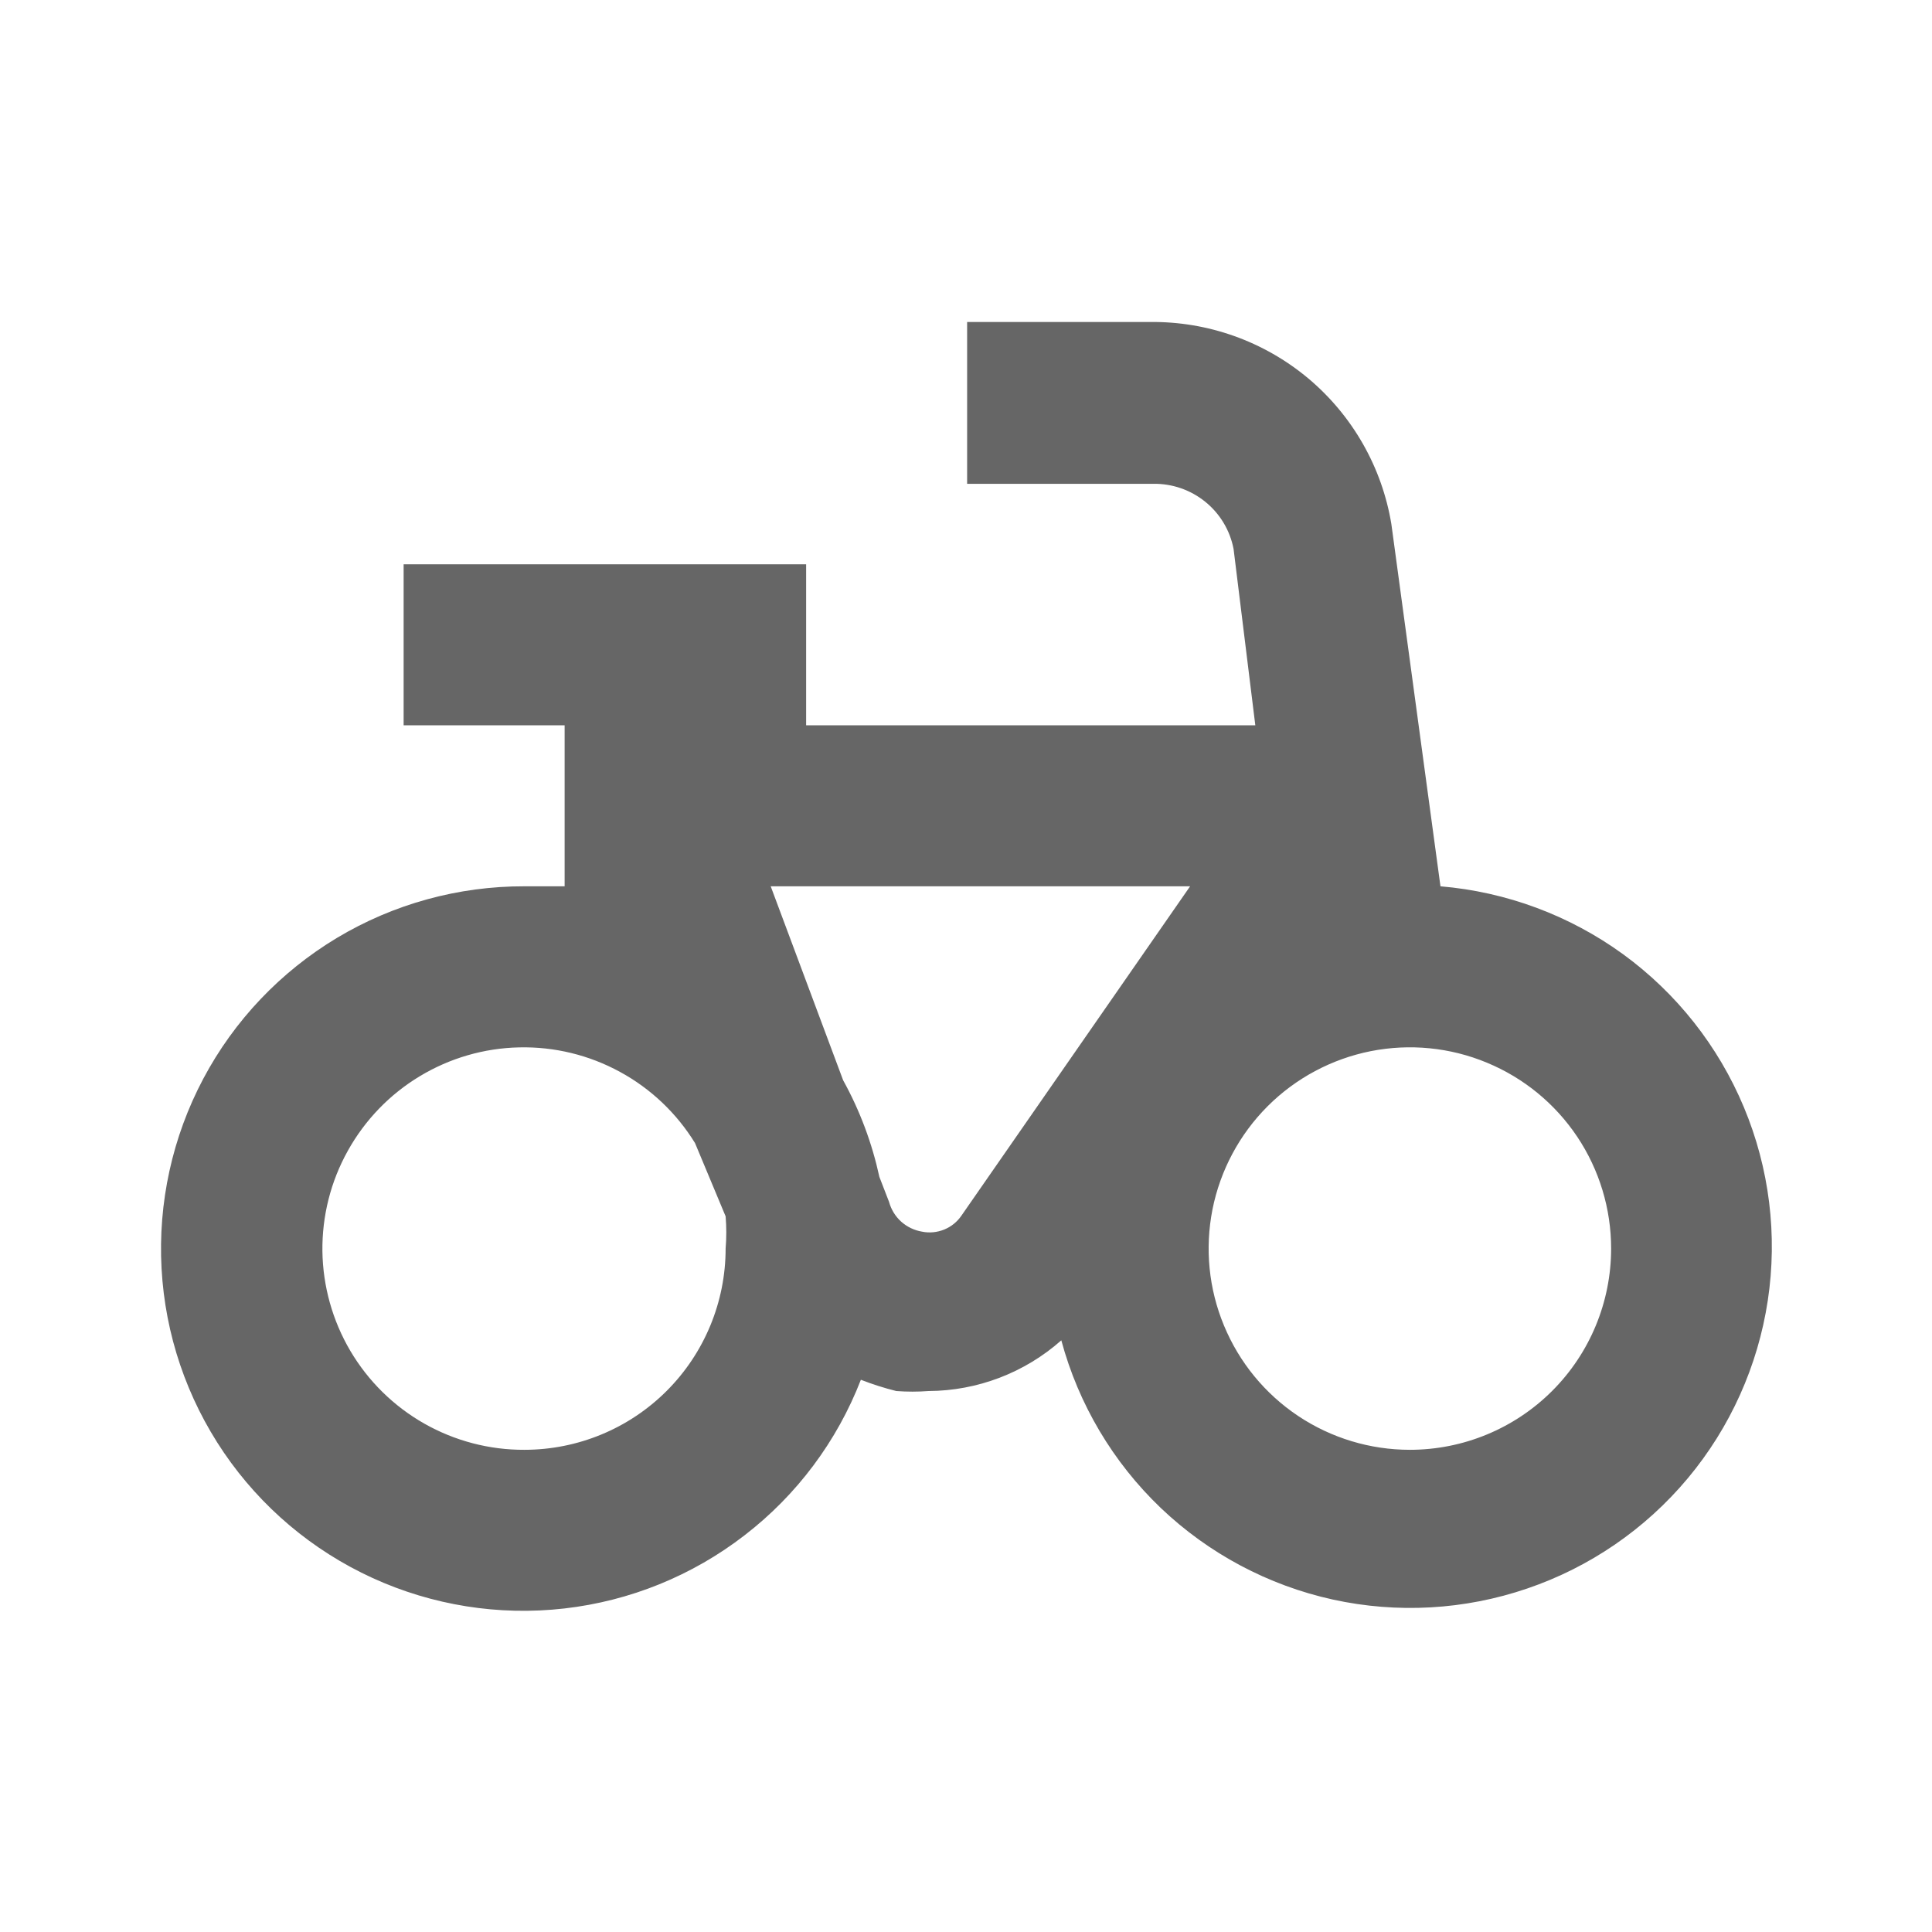
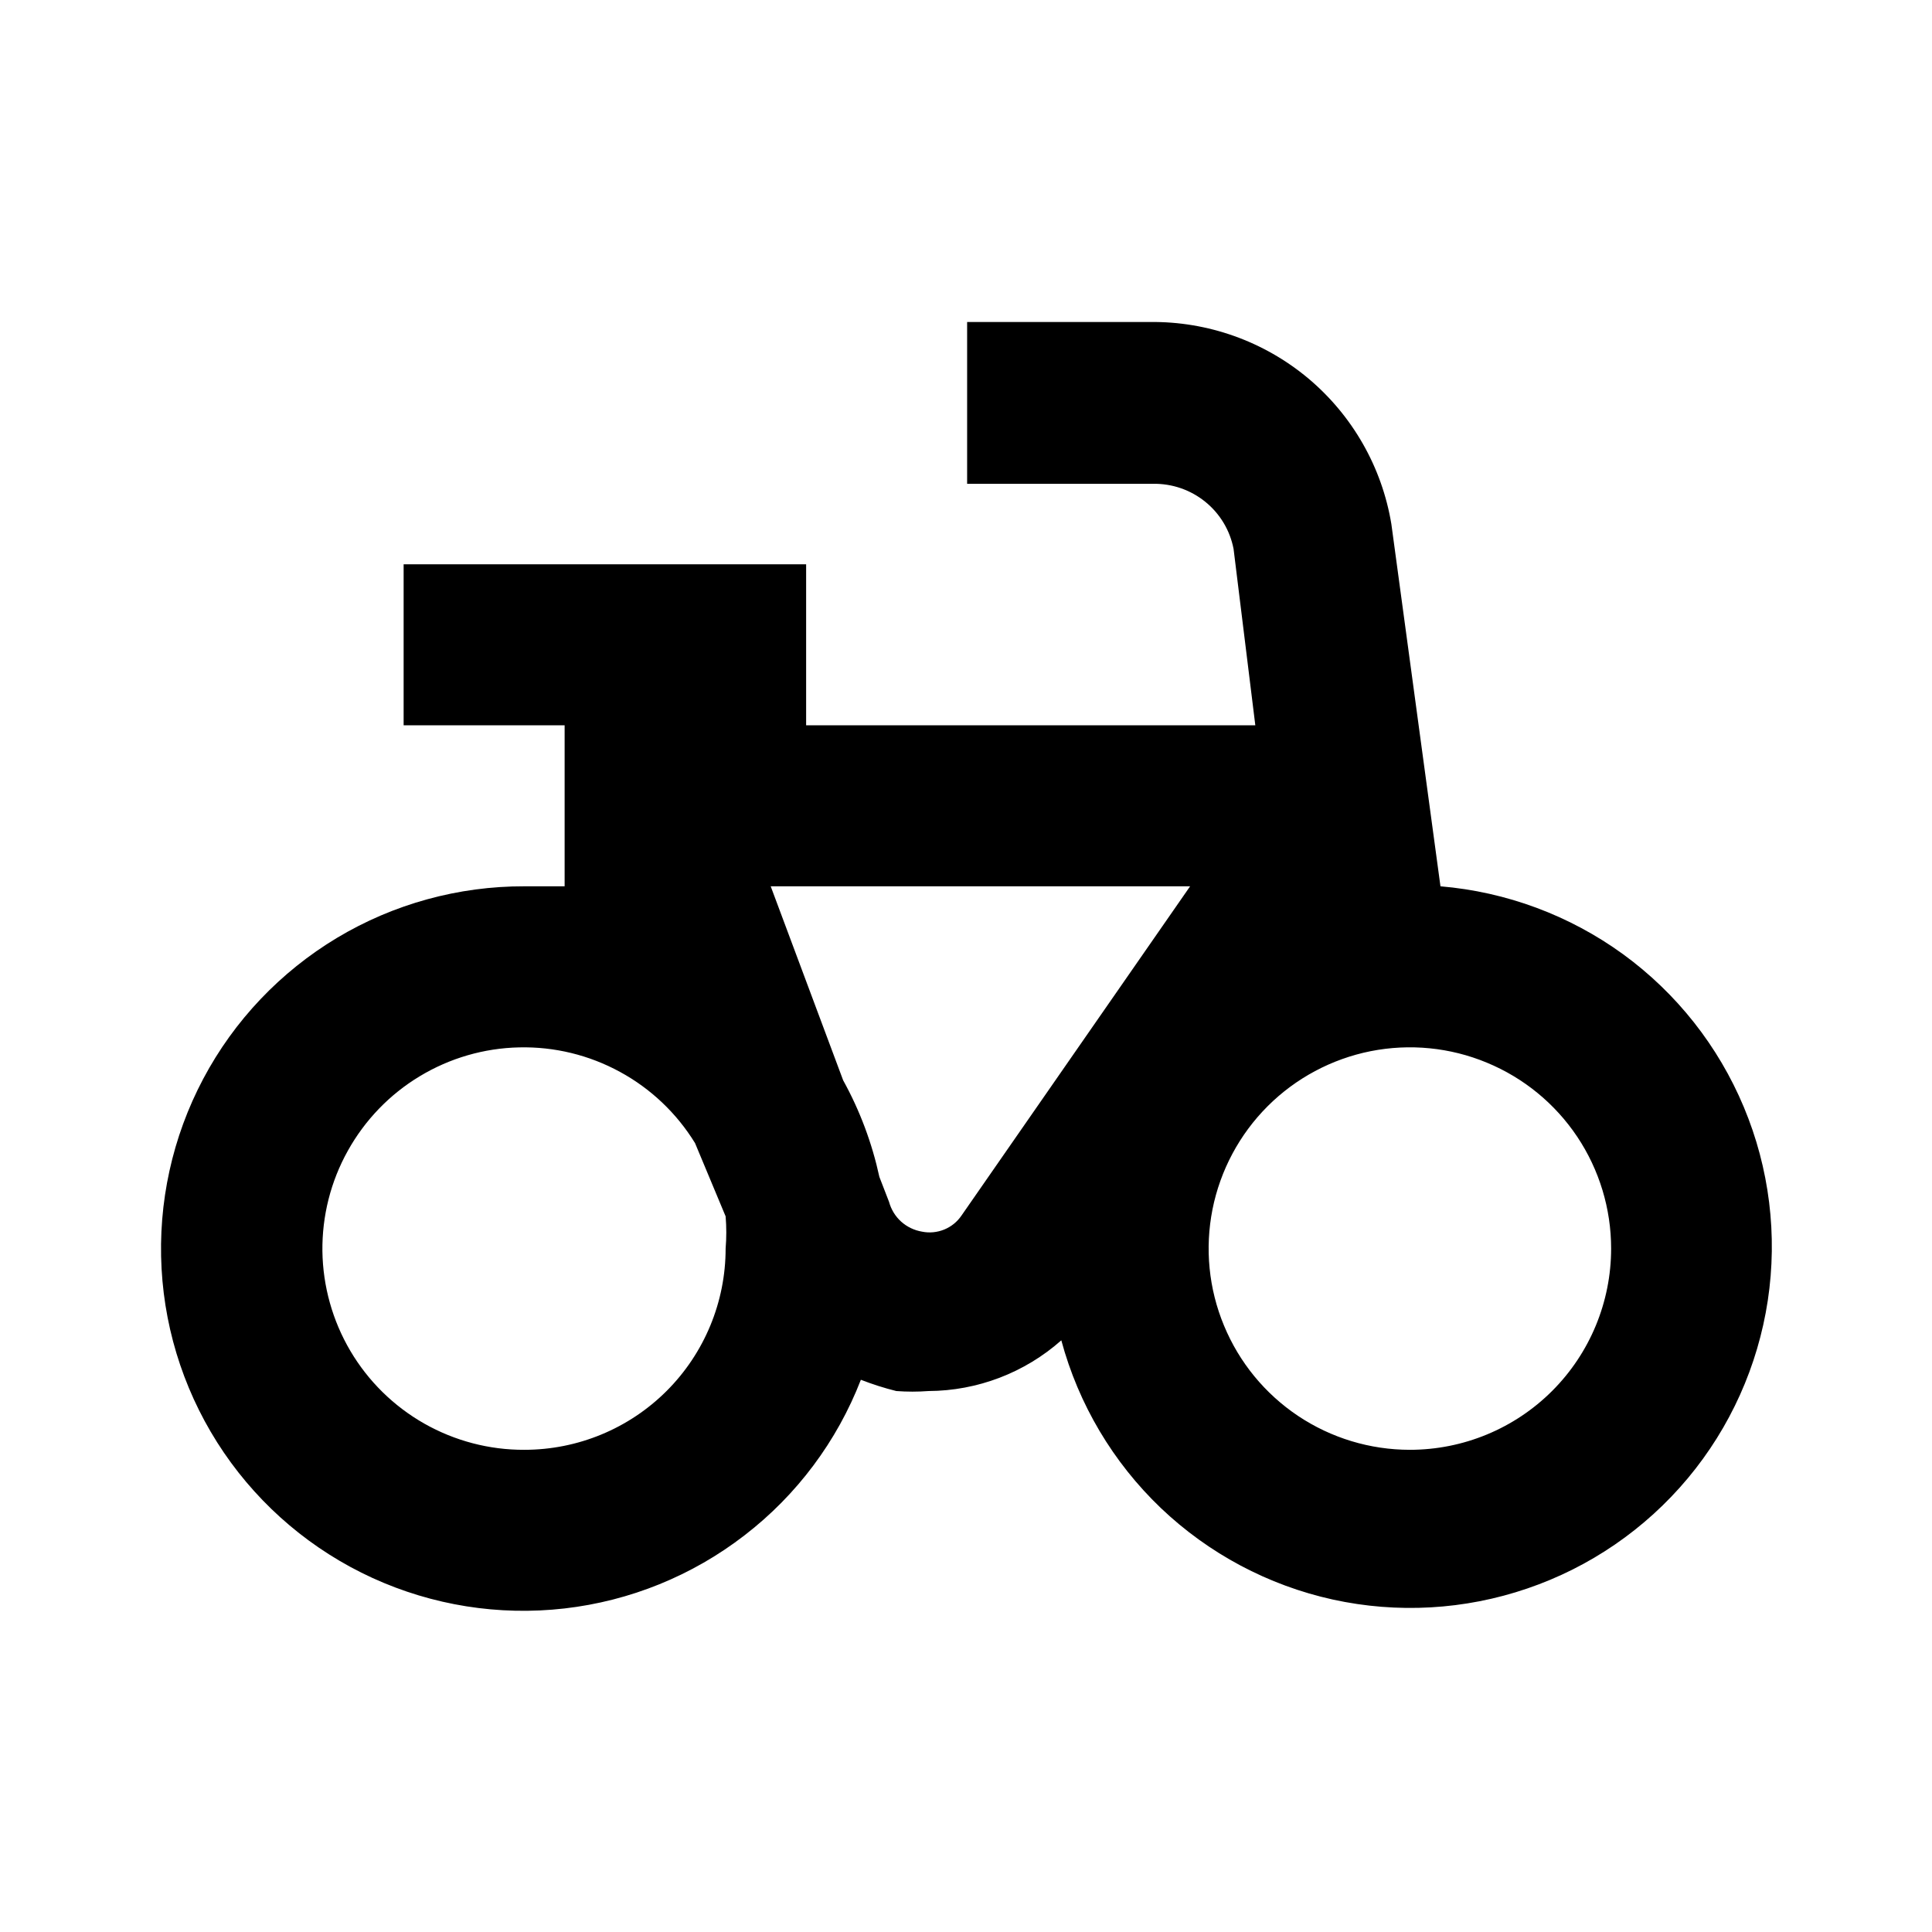
<svg xmlns="http://www.w3.org/2000/svg" width="24" height="24" viewBox="0 0 24 24" fill="none">
-   <path d="M17.894 11.01L17.284 6.51C17.167 5.802 16.8 5.16 16.25 4.699C15.699 4.239 15.002 3.991 14.284 4H12.014V6.01H14.324C14.56 6.006 14.789 6.085 14.972 6.233C15.155 6.381 15.28 6.589 15.324 6.82L15.594 9.01H10.014V7.01H5.014V9.01H7.014V11.01H6.514C5.695 11.008 4.89 11.229 4.187 11.65C3.484 12.072 2.909 12.677 2.525 13.401C2.141 14.125 1.962 14.941 2.007 15.759C2.052 16.578 2.32 17.368 2.782 18.046C3.244 18.723 3.882 19.261 4.627 19.602C5.373 19.943 6.197 20.074 7.011 19.981C7.826 19.888 8.599 19.574 9.248 19.073C9.898 18.573 10.398 17.904 10.694 17.14C10.838 17.196 10.985 17.243 11.134 17.28C11.268 17.29 11.401 17.29 11.534 17.28C12.143 17.277 12.729 17.053 13.184 16.65C13.398 17.444 13.825 18.164 14.419 18.732C15.014 19.299 15.753 19.693 16.556 19.87C17.358 20.046 18.194 19.999 18.972 19.733C19.75 19.468 20.44 18.994 20.967 18.363C21.494 17.732 21.837 16.968 21.96 16.156C22.083 15.343 21.98 14.512 21.663 13.754C21.346 12.995 20.827 12.338 20.163 11.854C19.498 11.371 18.713 11.079 17.894 11.01ZM6.514 18.01C6.078 18.012 5.649 17.899 5.27 17.684C4.89 17.468 4.574 17.157 4.352 16.781C4.131 16.406 4.011 15.979 4.005 15.542C4 15.106 4.108 14.676 4.321 14.295C4.533 13.914 4.841 13.594 5.215 13.369C5.588 13.144 6.014 13.02 6.45 13.011C6.887 13.001 7.318 13.106 7.701 13.315C8.084 13.523 8.406 13.829 8.634 14.2L9.014 15.11C9.025 15.243 9.025 15.377 9.014 15.51C9.014 16.173 8.751 16.809 8.282 17.278C7.813 17.747 7.177 18.01 6.514 18.01ZM11.944 15.1C11.891 15.178 11.817 15.238 11.729 15.274C11.642 15.309 11.547 15.319 11.454 15.3C11.358 15.284 11.268 15.241 11.195 15.176C11.122 15.11 11.07 15.025 11.044 14.93L10.924 14.62C10.833 14.201 10.682 13.796 10.474 13.42L9.574 11.01H14.784L11.944 15.1ZM17.514 18.01C17.02 18.01 16.537 17.864 16.125 17.589C15.714 17.314 15.394 16.924 15.205 16.467C15.015 16.01 14.966 15.508 15.062 15.023C15.159 14.538 15.397 14.092 15.747 13.742C16.096 13.393 16.542 13.155 17.027 13.058C17.512 12.962 18.014 13.011 18.471 13.201C18.928 13.39 19.318 13.71 19.593 14.121C19.868 14.533 20.014 15.016 20.014 15.51C20.014 16.173 19.751 16.809 19.282 17.278C18.813 17.747 18.177 18.01 17.514 18.01Z" fill="#00000099" />
+   <path d="M17.894 11.01L17.284 6.51C17.167 5.802 16.8 5.16 16.25 4.699C15.699 4.239 15.002 3.991 14.284 4H12.014V6.01H14.324C14.56 6.006 14.789 6.085 14.972 6.233C15.155 6.381 15.28 6.589 15.324 6.82L15.594 9.01H10.014V7.01H5.014V9.01H7.014V11.01H6.514C5.695 11.008 4.89 11.229 4.187 11.65C3.484 12.072 2.909 12.677 2.525 13.401C2.141 14.125 1.962 14.941 2.007 15.759C2.052 16.578 2.32 17.368 2.782 18.046C3.244 18.723 3.882 19.261 4.627 19.602C5.373 19.943 6.197 20.074 7.011 19.981C7.826 19.888 8.599 19.574 9.248 19.073C9.898 18.573 10.398 17.904 10.694 17.14C10.838 17.196 10.985 17.243 11.134 17.28C11.268 17.29 11.401 17.29 11.534 17.28C12.143 17.277 12.729 17.053 13.184 16.65C13.398 17.444 13.825 18.164 14.419 18.732C15.014 19.299 15.753 19.693 16.556 19.87C17.358 20.046 18.194 19.999 18.972 19.733C19.75 19.468 20.44 18.994 20.967 18.363C21.494 17.732 21.837 16.968 21.96 16.156C22.083 15.343 21.98 14.512 21.663 13.754C21.346 12.995 20.827 12.338 20.163 11.854C19.498 11.371 18.713 11.079 17.894 11.01ZM6.514 18.01C6.078 18.012 5.649 17.899 5.27 17.684C4.89 17.468 4.574 17.157 4.352 16.781C4.131 16.406 4.011 15.979 4.005 15.542C4 15.106 4.108 14.676 4.321 14.295C4.533 13.914 4.841 13.594 5.215 13.369C5.588 13.144 6.014 13.02 6.45 13.011C6.887 13.001 7.318 13.106 7.701 13.315C8.084 13.523 8.406 13.829 8.634 14.2L9.014 15.11C9.025 15.243 9.025 15.377 9.014 15.51C9.014 16.173 8.751 16.809 8.282 17.278C7.813 17.747 7.177 18.01 6.514 18.01ZM11.944 15.1C11.891 15.178 11.817 15.238 11.729 15.274C11.642 15.309 11.547 15.319 11.454 15.3C11.358 15.284 11.268 15.241 11.195 15.176C11.122 15.11 11.07 15.025 11.044 14.93L10.924 14.62C10.833 14.201 10.682 13.796 10.474 13.42L9.574 11.01H14.784L11.944 15.1ZM17.514 18.01C17.02 18.01 16.537 17.864 16.125 17.589C15.714 17.314 15.394 16.924 15.205 16.467C15.015 16.01 14.966 15.508 15.062 15.023C15.159 14.538 15.397 14.092 15.747 13.742C16.096 13.393 16.542 13.155 17.027 13.058C17.512 12.962 18.014 13.011 18.471 13.201C18.928 13.39 19.318 13.71 19.593 14.121C19.868 14.533 20.014 15.016 20.014 15.51C20.014 16.173 19.751 16.809 19.282 17.278C18.813 17.747 18.177 18.01 17.514 18.01Z" fill="currentColor" />
</svg>
